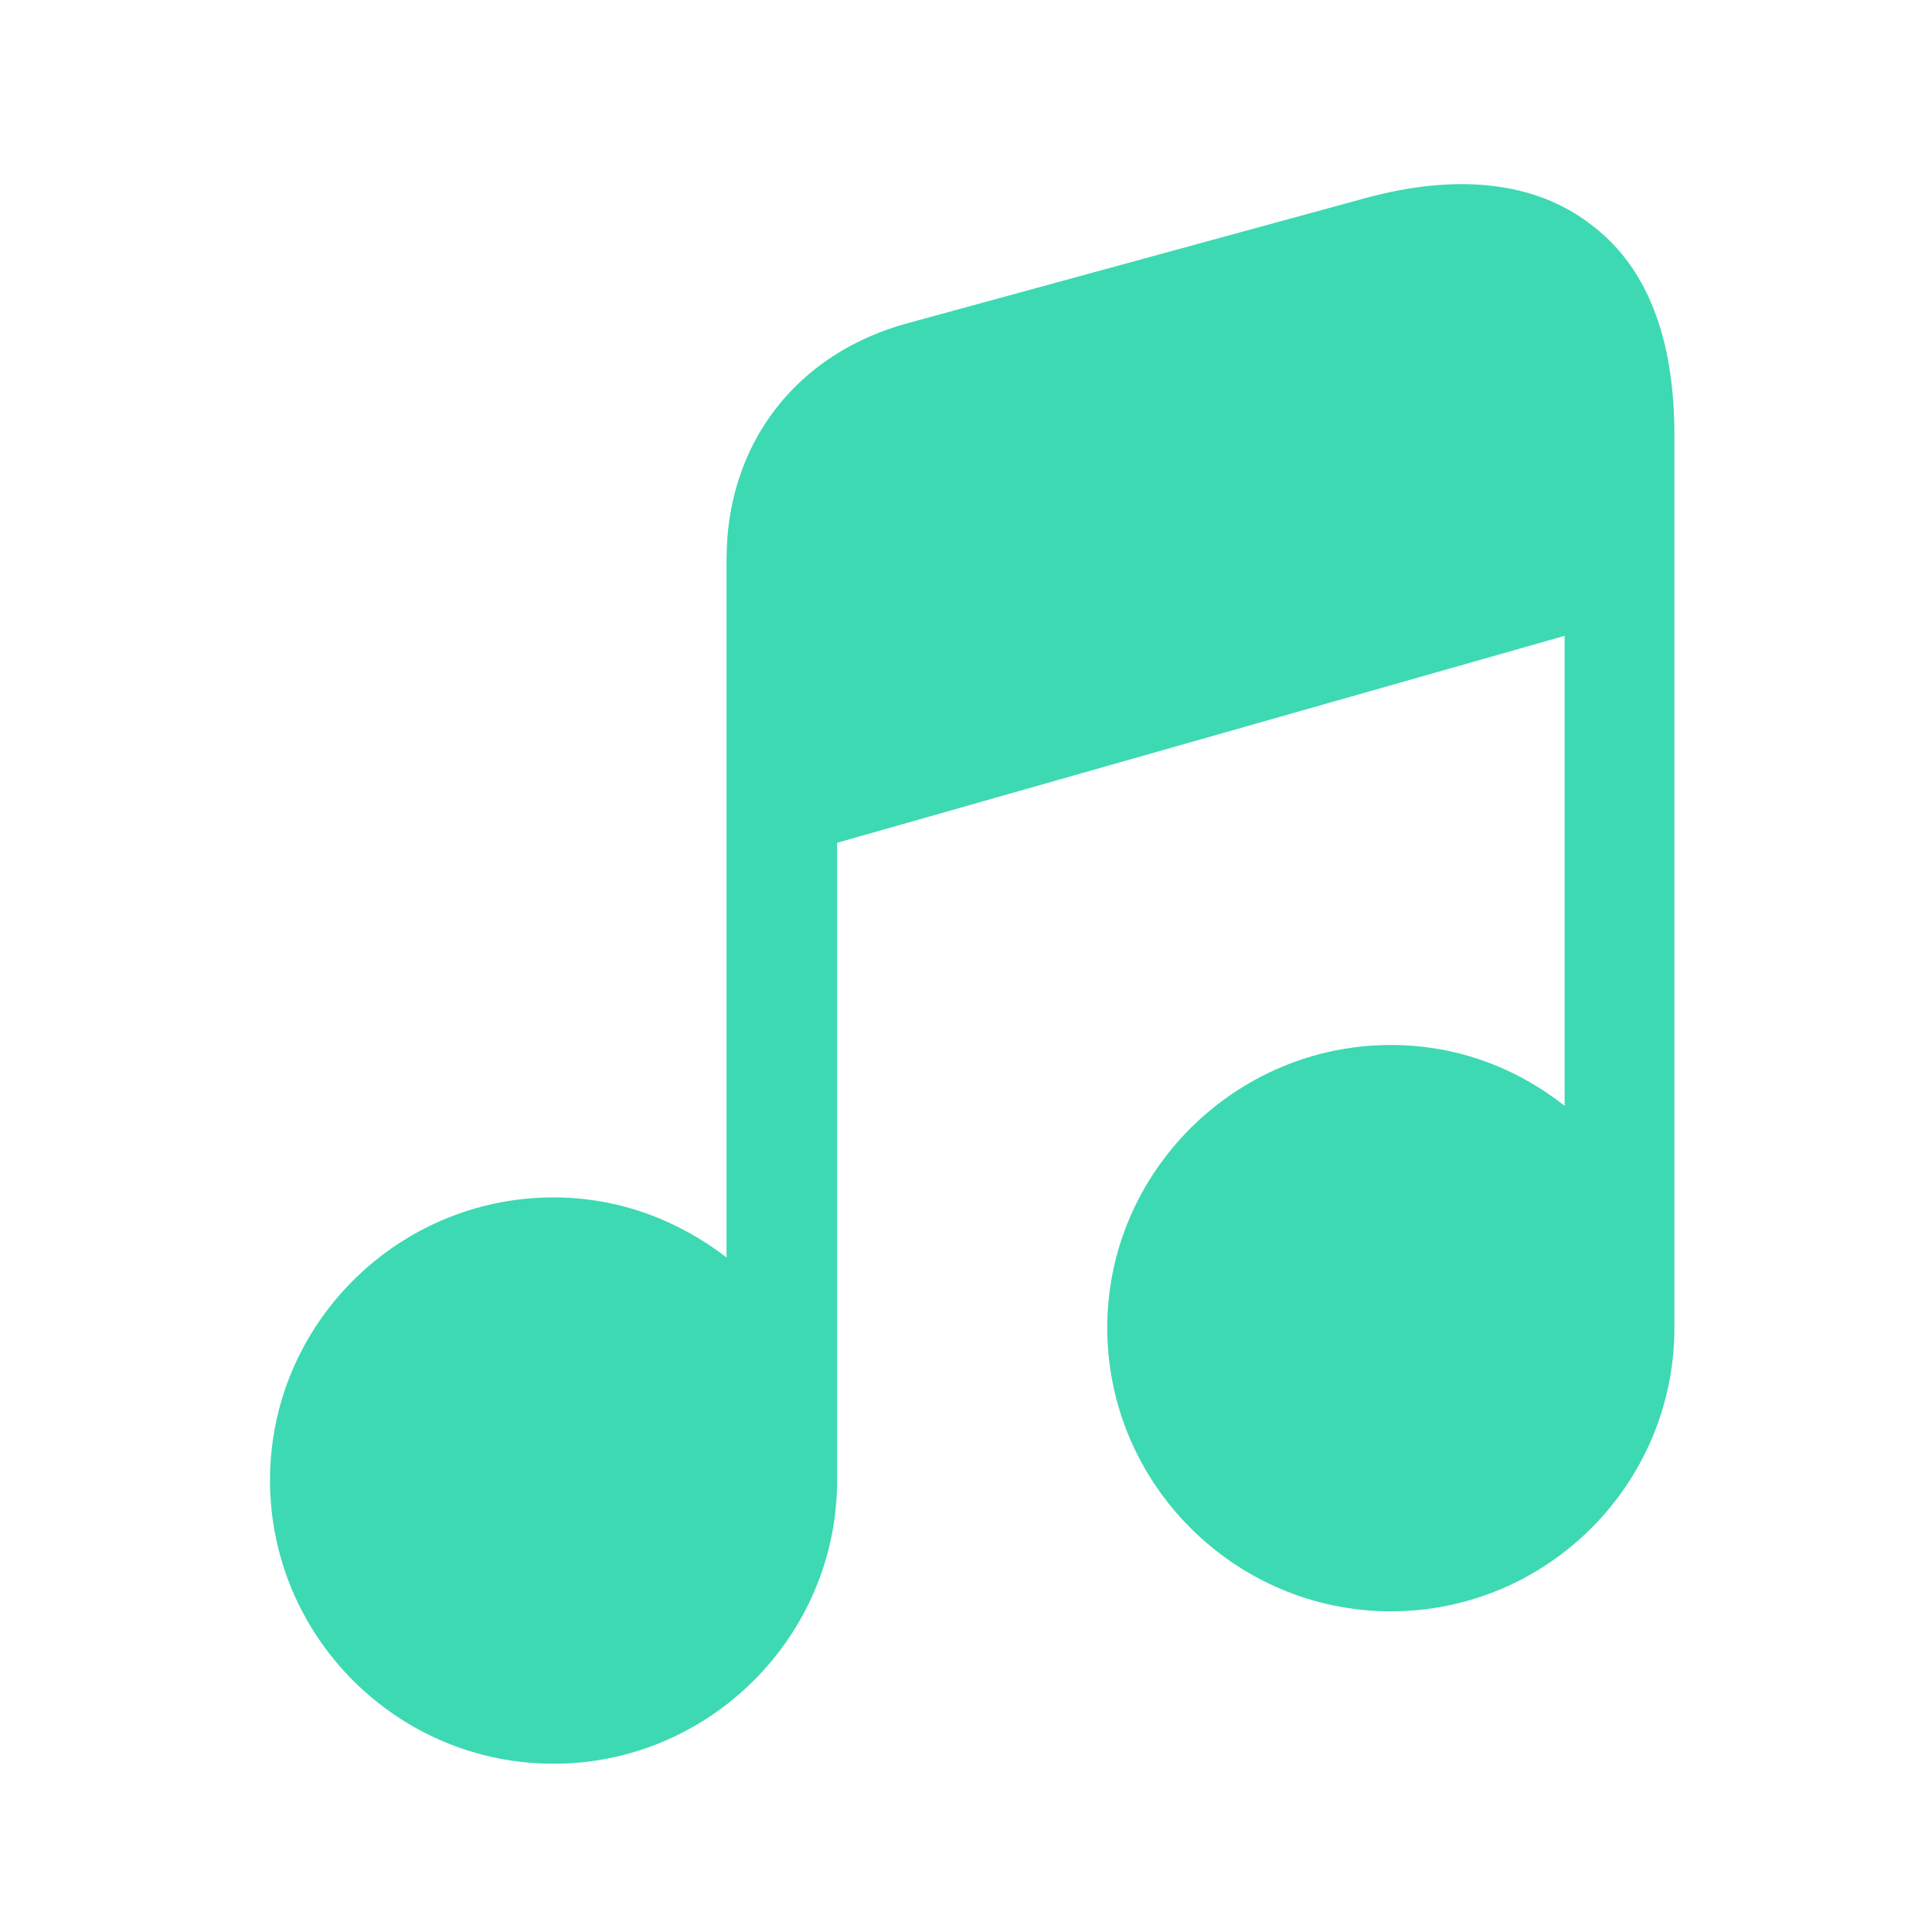
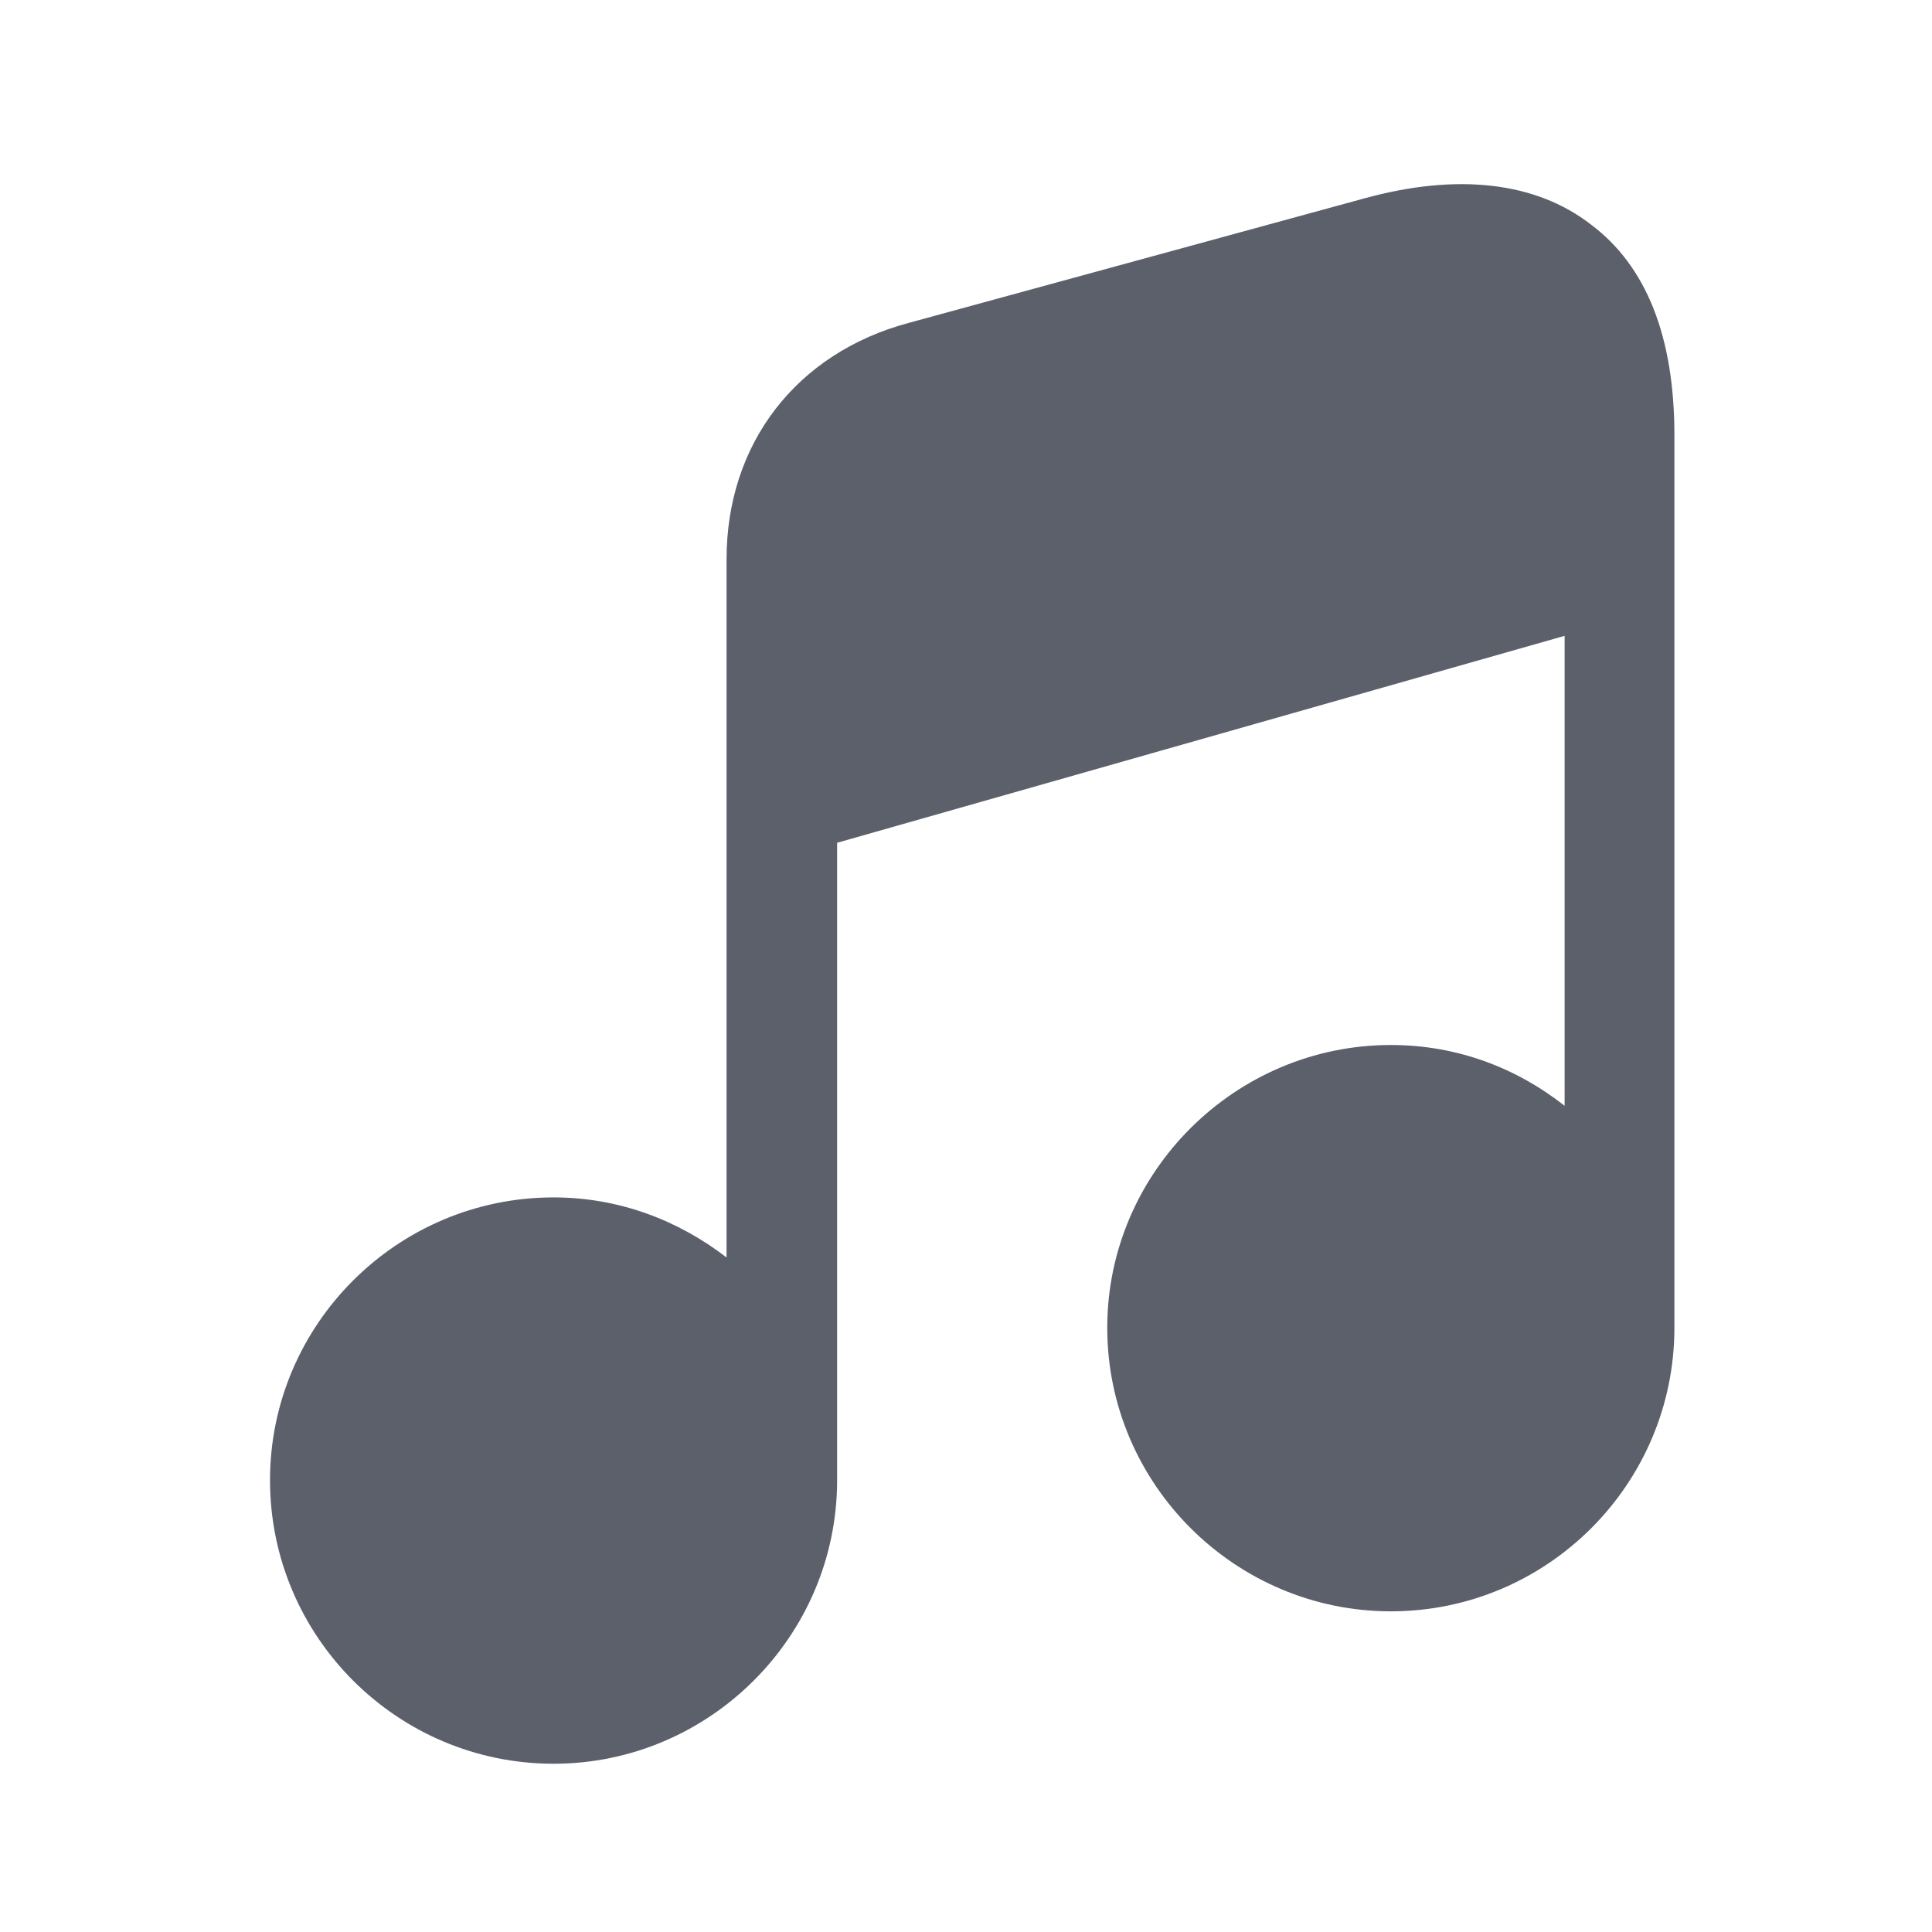
<svg xmlns="http://www.w3.org/2000/svg" width="45" height="45" viewBox="0 0 45 45" fill="none">
-   <path d="M39 10.137V30.926C39 34.569 36.038 37.531 32.395 37.531C28.771 37.531 25.79 34.569 25.79 30.926C25.79 27.302 28.771 24.34 32.395 24.34C33.94 24.34 35.32 24.873 36.443 25.756V14.81L19.498 19.63V34.477C19.498 38.119 16.518 41.081 12.894 41.081C9.251 41.081 6.289 38.119 6.289 34.477C6.289 30.852 9.251 27.89 12.894 27.89C14.421 27.89 15.8 28.424 16.923 29.289V13.025C16.923 10.321 18.56 8.224 21.154 7.524L31.788 4.618C33.94 4.029 35.762 4.231 37.05 5.225C38.356 6.2 39 7.856 39 10.137Z" fill="#3DD9B3" />
+   <path d="M39 10.137V30.926C39 34.569 36.038 37.531 32.395 37.531C28.771 37.531 25.79 34.569 25.79 30.926C25.79 27.302 28.771 24.34 32.395 24.34C33.94 24.34 35.32 24.873 36.443 25.756V14.81L19.498 19.63V34.477C19.498 38.119 16.518 41.081 12.894 41.081C9.251 41.081 6.289 38.119 6.289 34.477C6.289 30.852 9.251 27.89 12.894 27.89C14.421 27.89 15.8 28.424 16.923 29.289V13.025C16.923 10.321 18.56 8.224 21.154 7.524L31.788 4.618C33.94 4.029 35.762 4.231 37.05 5.225C38.356 6.2 39 7.856 39 10.137Z" fill="#5B606B" />
</svg>
